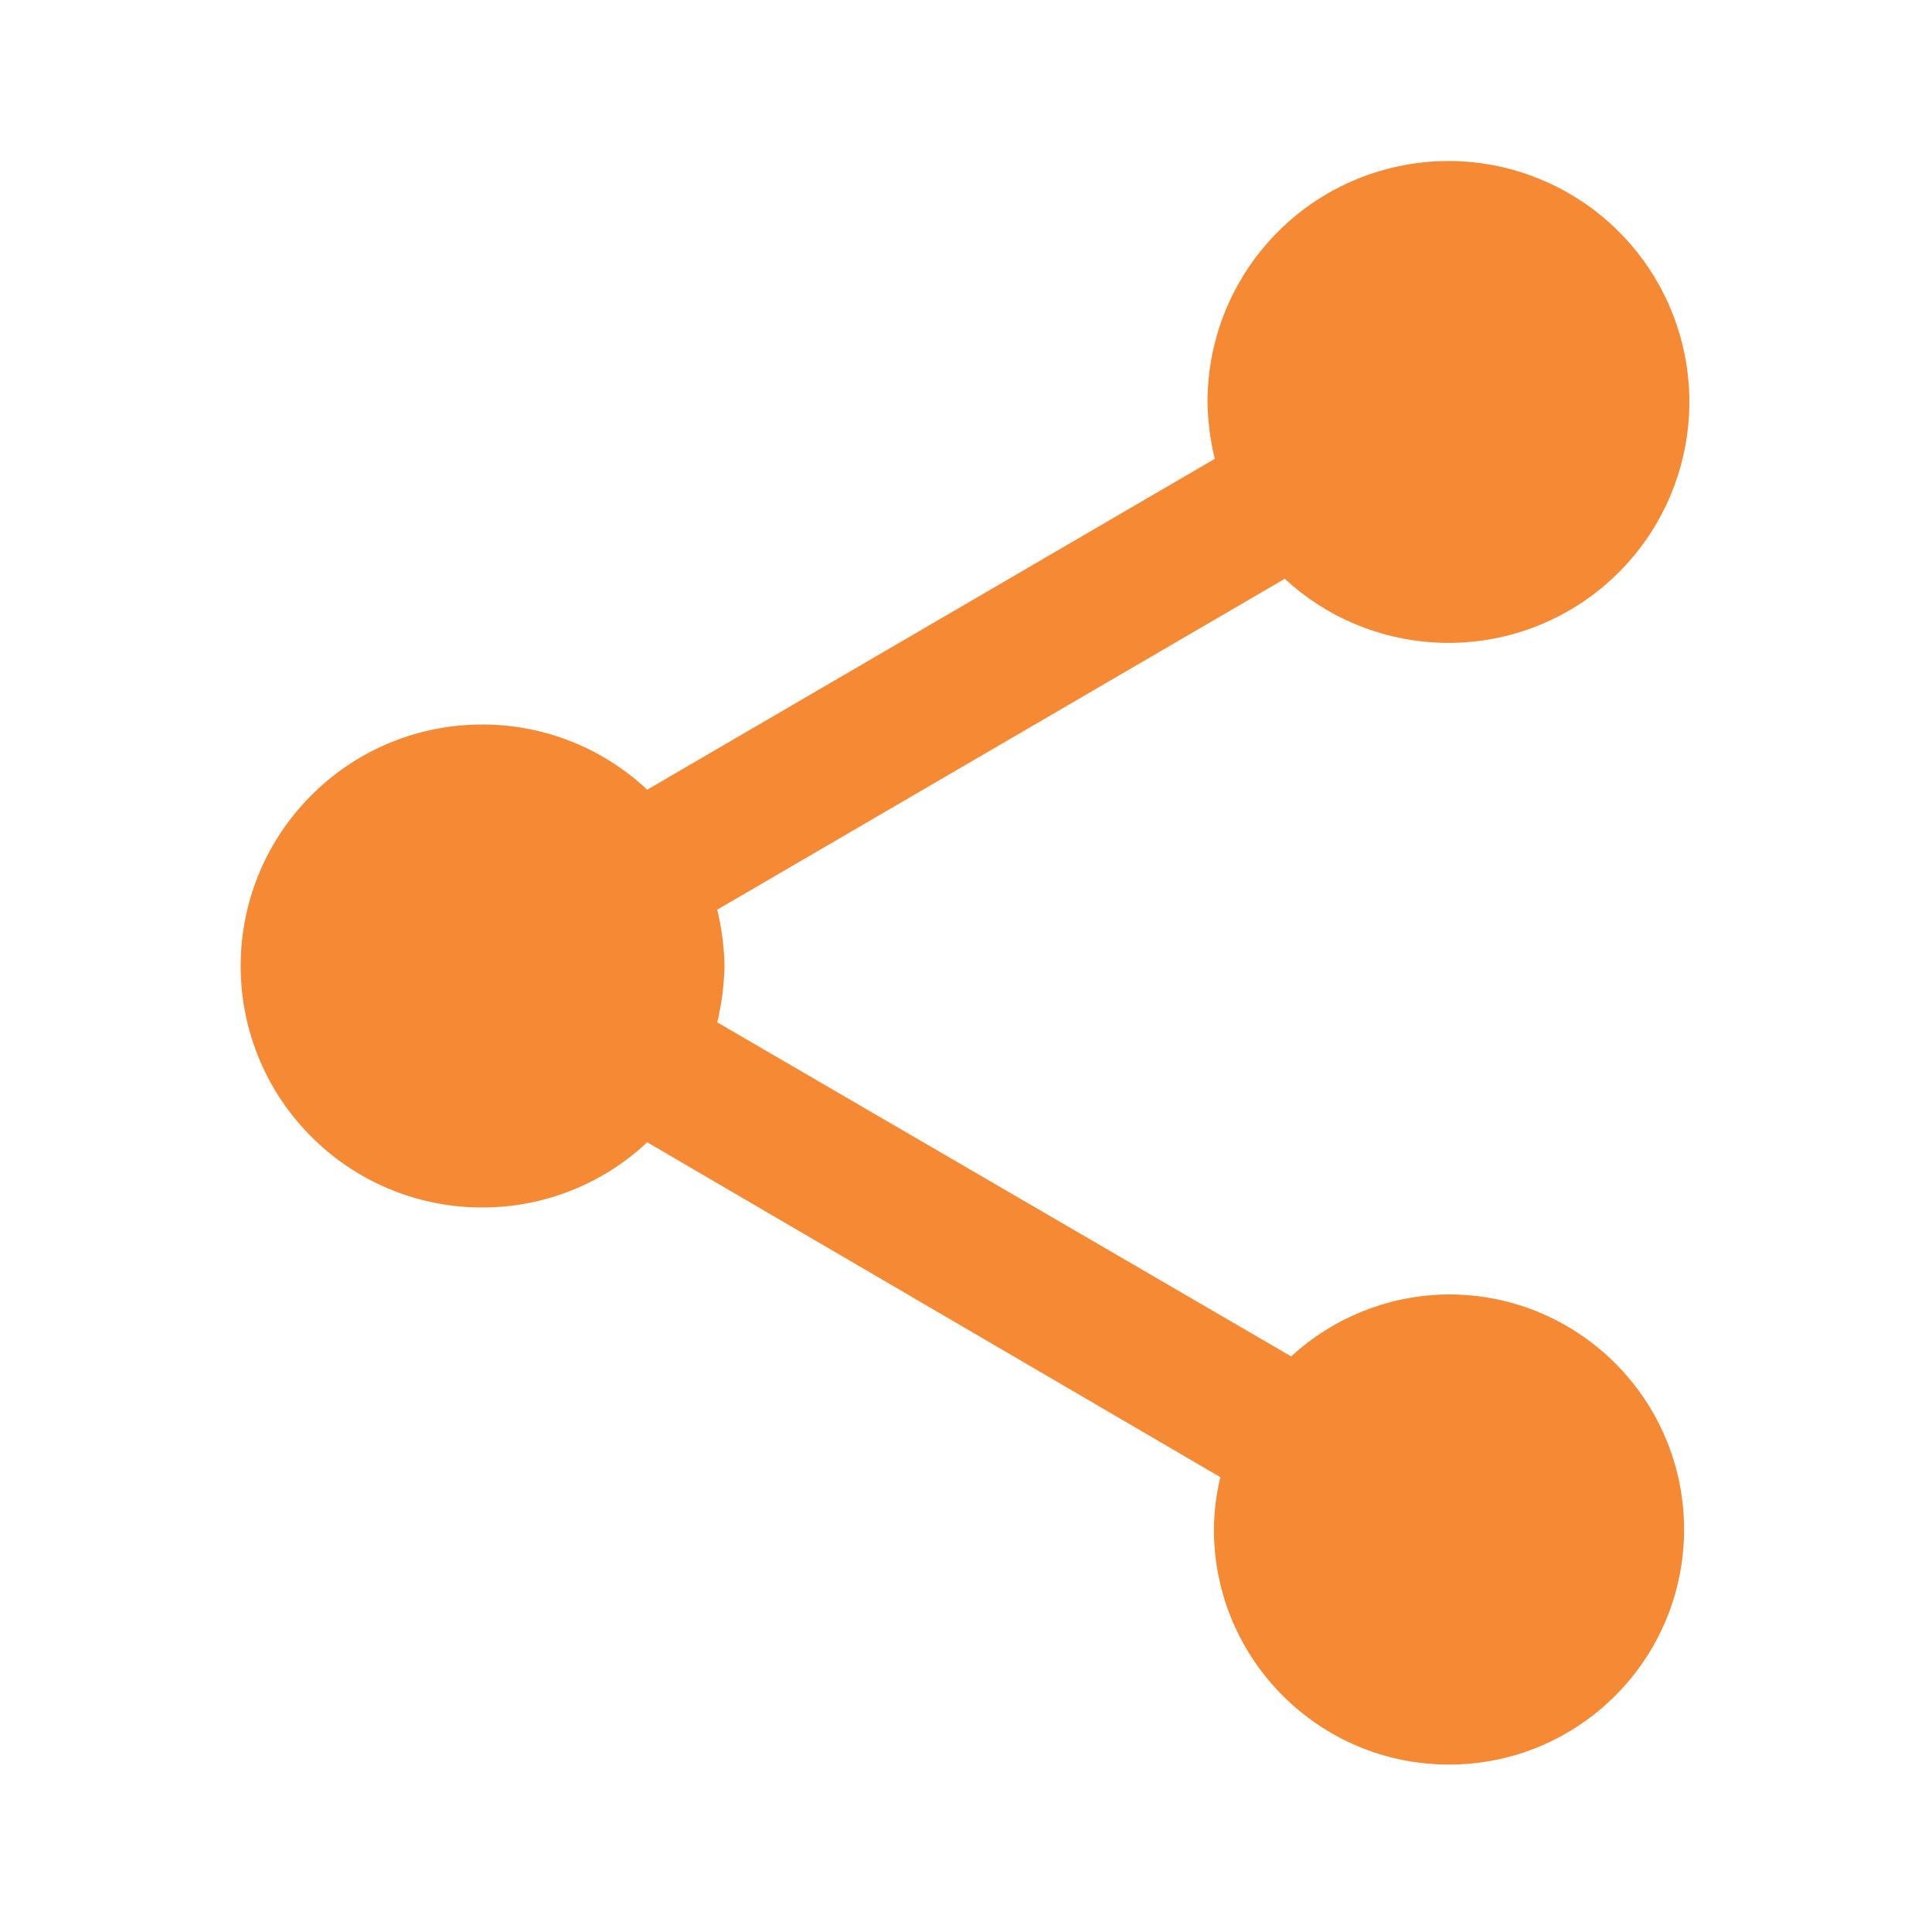
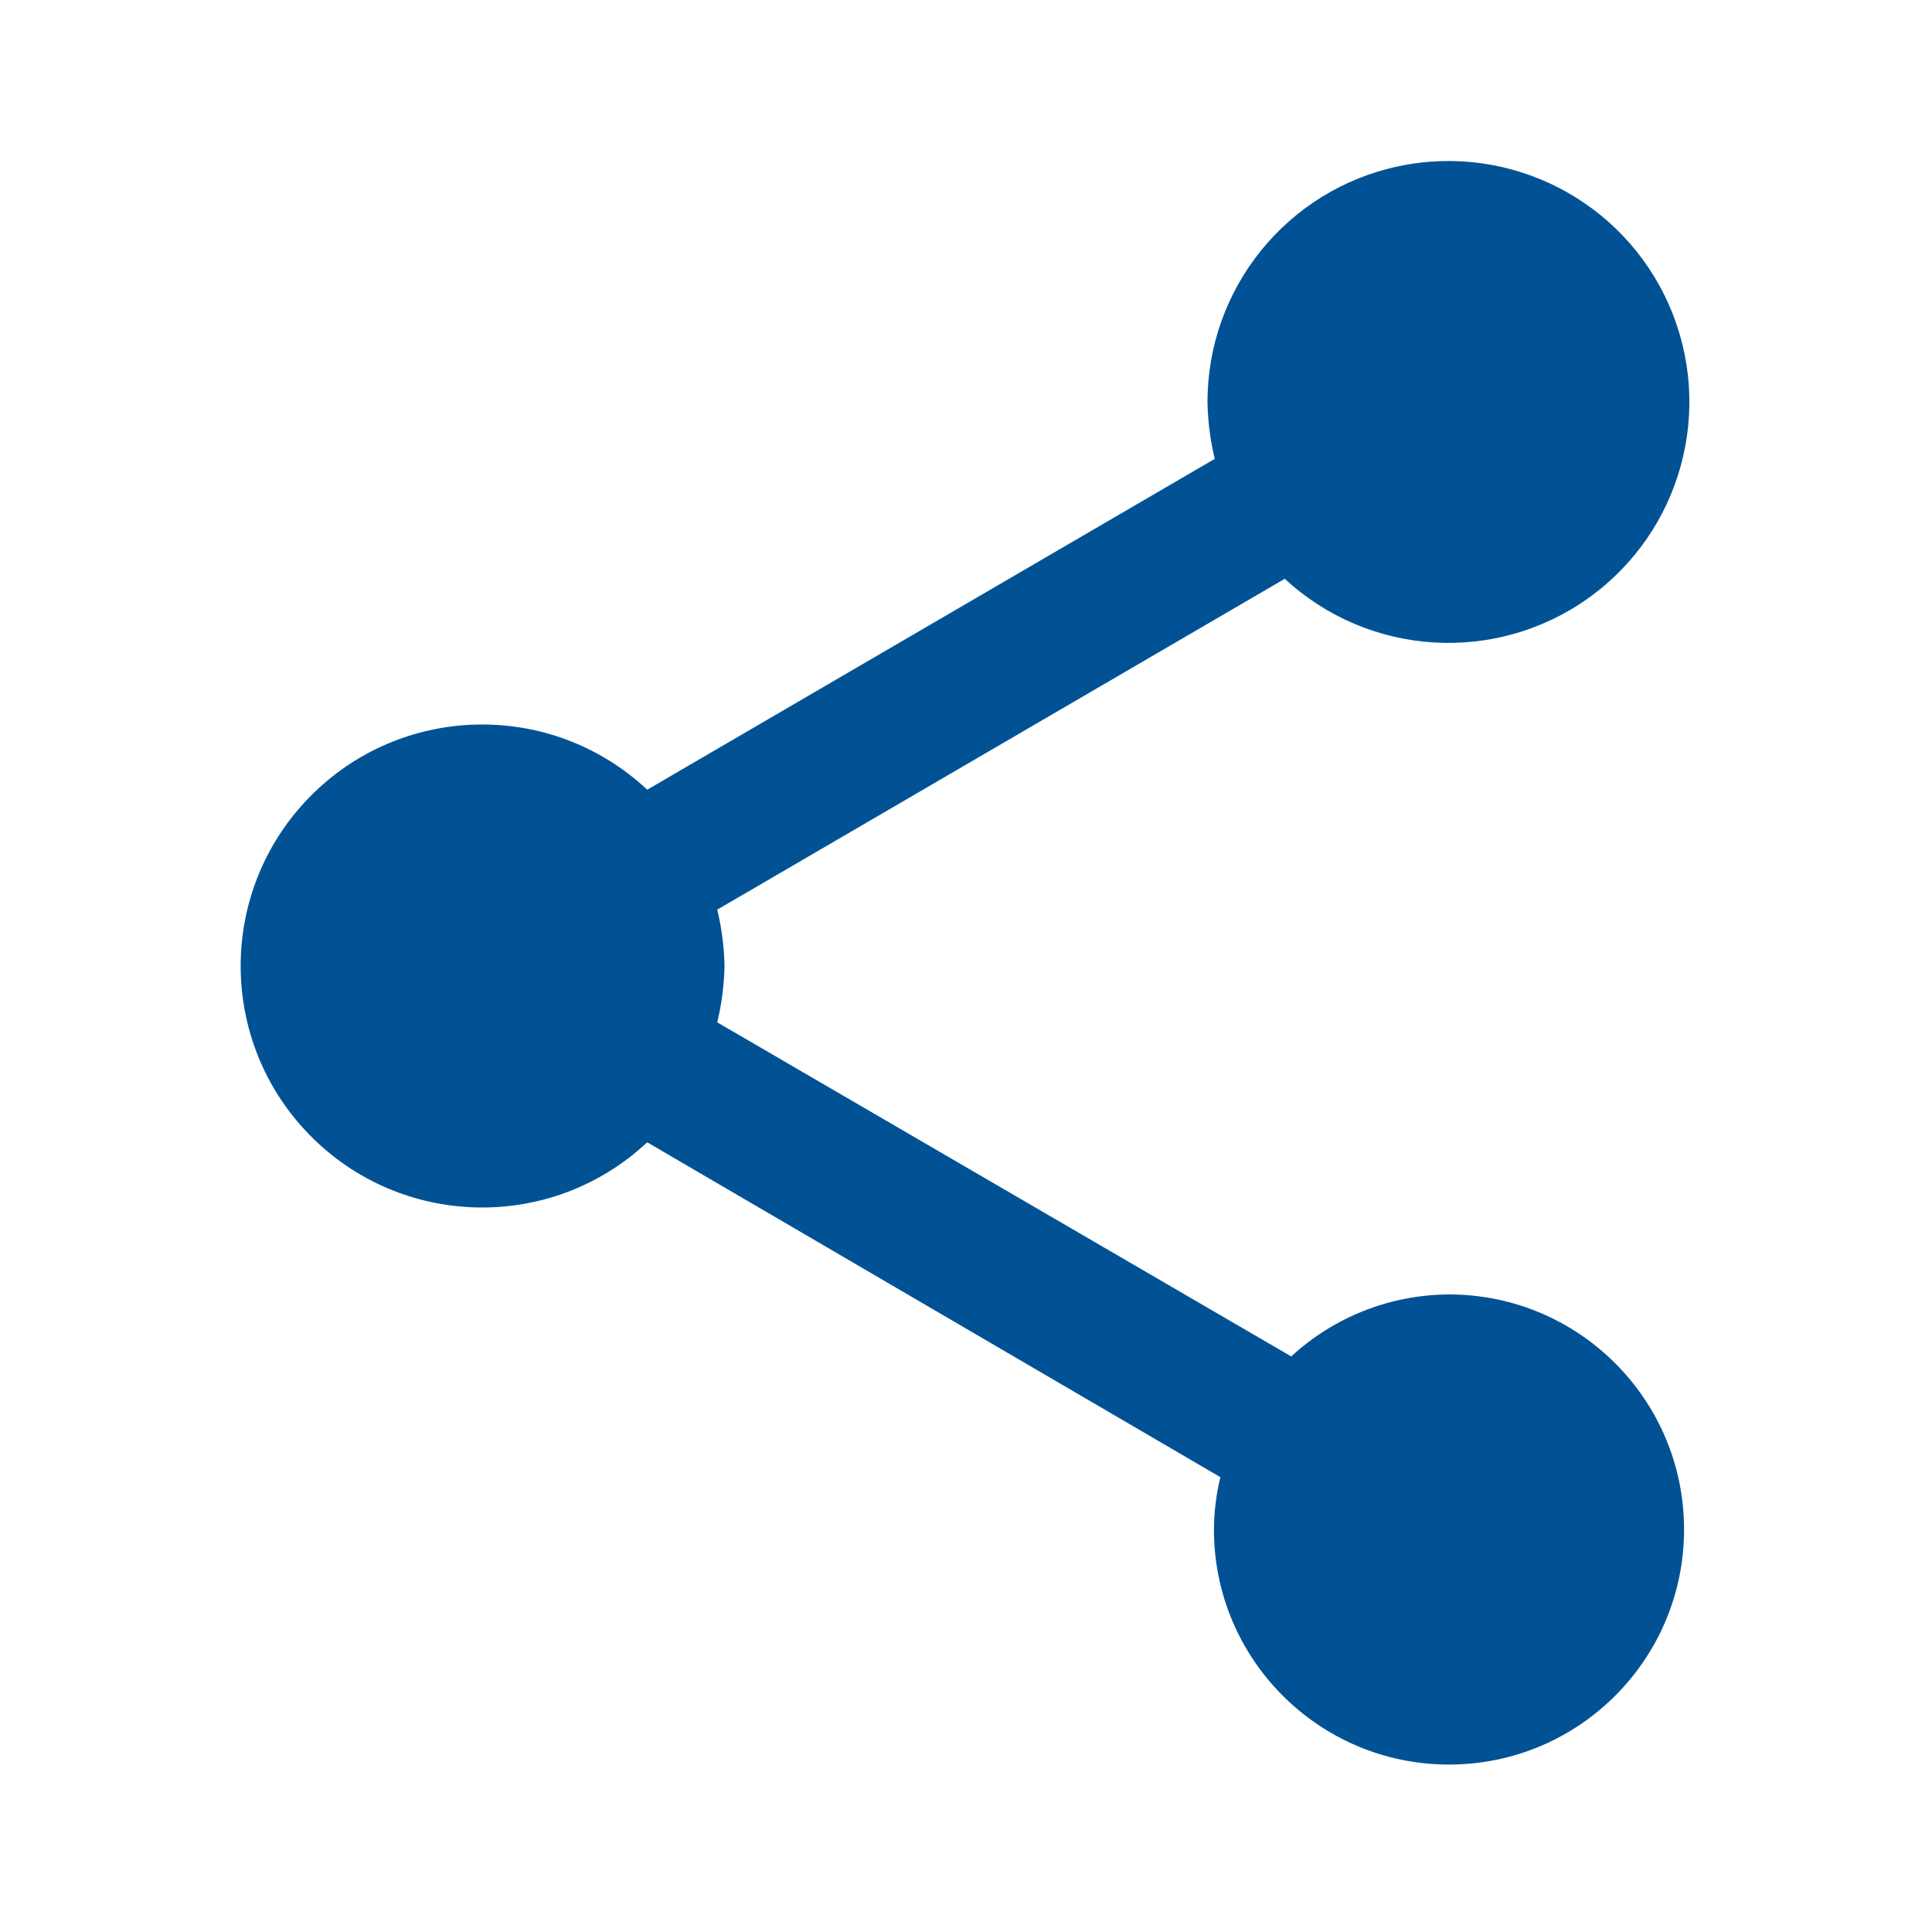
<svg xmlns="http://www.w3.org/2000/svg" width="24" height="24" viewBox="0 0 24 24">
  <g id="Group_259" data-name="Group 259" transform="translate(-251 -132)">
-     <path id="Path_82" data-name="Path 82" d="M18,16.08a2.912,2.912,0,0,0-1.96.77L8.91,12.7A3.274,3.274,0,0,0,9,12a3.274,3.274,0,0,0-.09-.7l7.05-4.11A2.993,2.993,0,1,0,15,5a3.274,3.274,0,0,0,.09.7L8.04,9.81a3,3,0,1,0,0,4.38l7.12,4.16a2.821,2.821,0,0,0-.08.65A2.92,2.92,0,1,0,18,16.08Z" transform="translate(251 132)" fill="#F68933" />
+     <path id="Path_82" data-name="Path 82" d="M18,16.08a2.912,2.912,0,0,0-1.96.77L8.91,12.7A3.274,3.274,0,0,0,9,12a3.274,3.274,0,0,0-.09-.7l7.05-4.11A2.993,2.993,0,1,0,15,5a3.274,3.274,0,0,0,.09.7L8.04,9.81a3,3,0,1,0,0,4.38l7.12,4.16a2.821,2.821,0,0,0-.08.65A2.92,2.92,0,1,0,18,16.08Z" transform="translate(251 132)" fill="#005295" />
    <path id="Path_84" data-name="Path 84" d="M0,0H24V24H0Z" transform="translate(251 132)" fill="none" />
  </g>
</svg>
